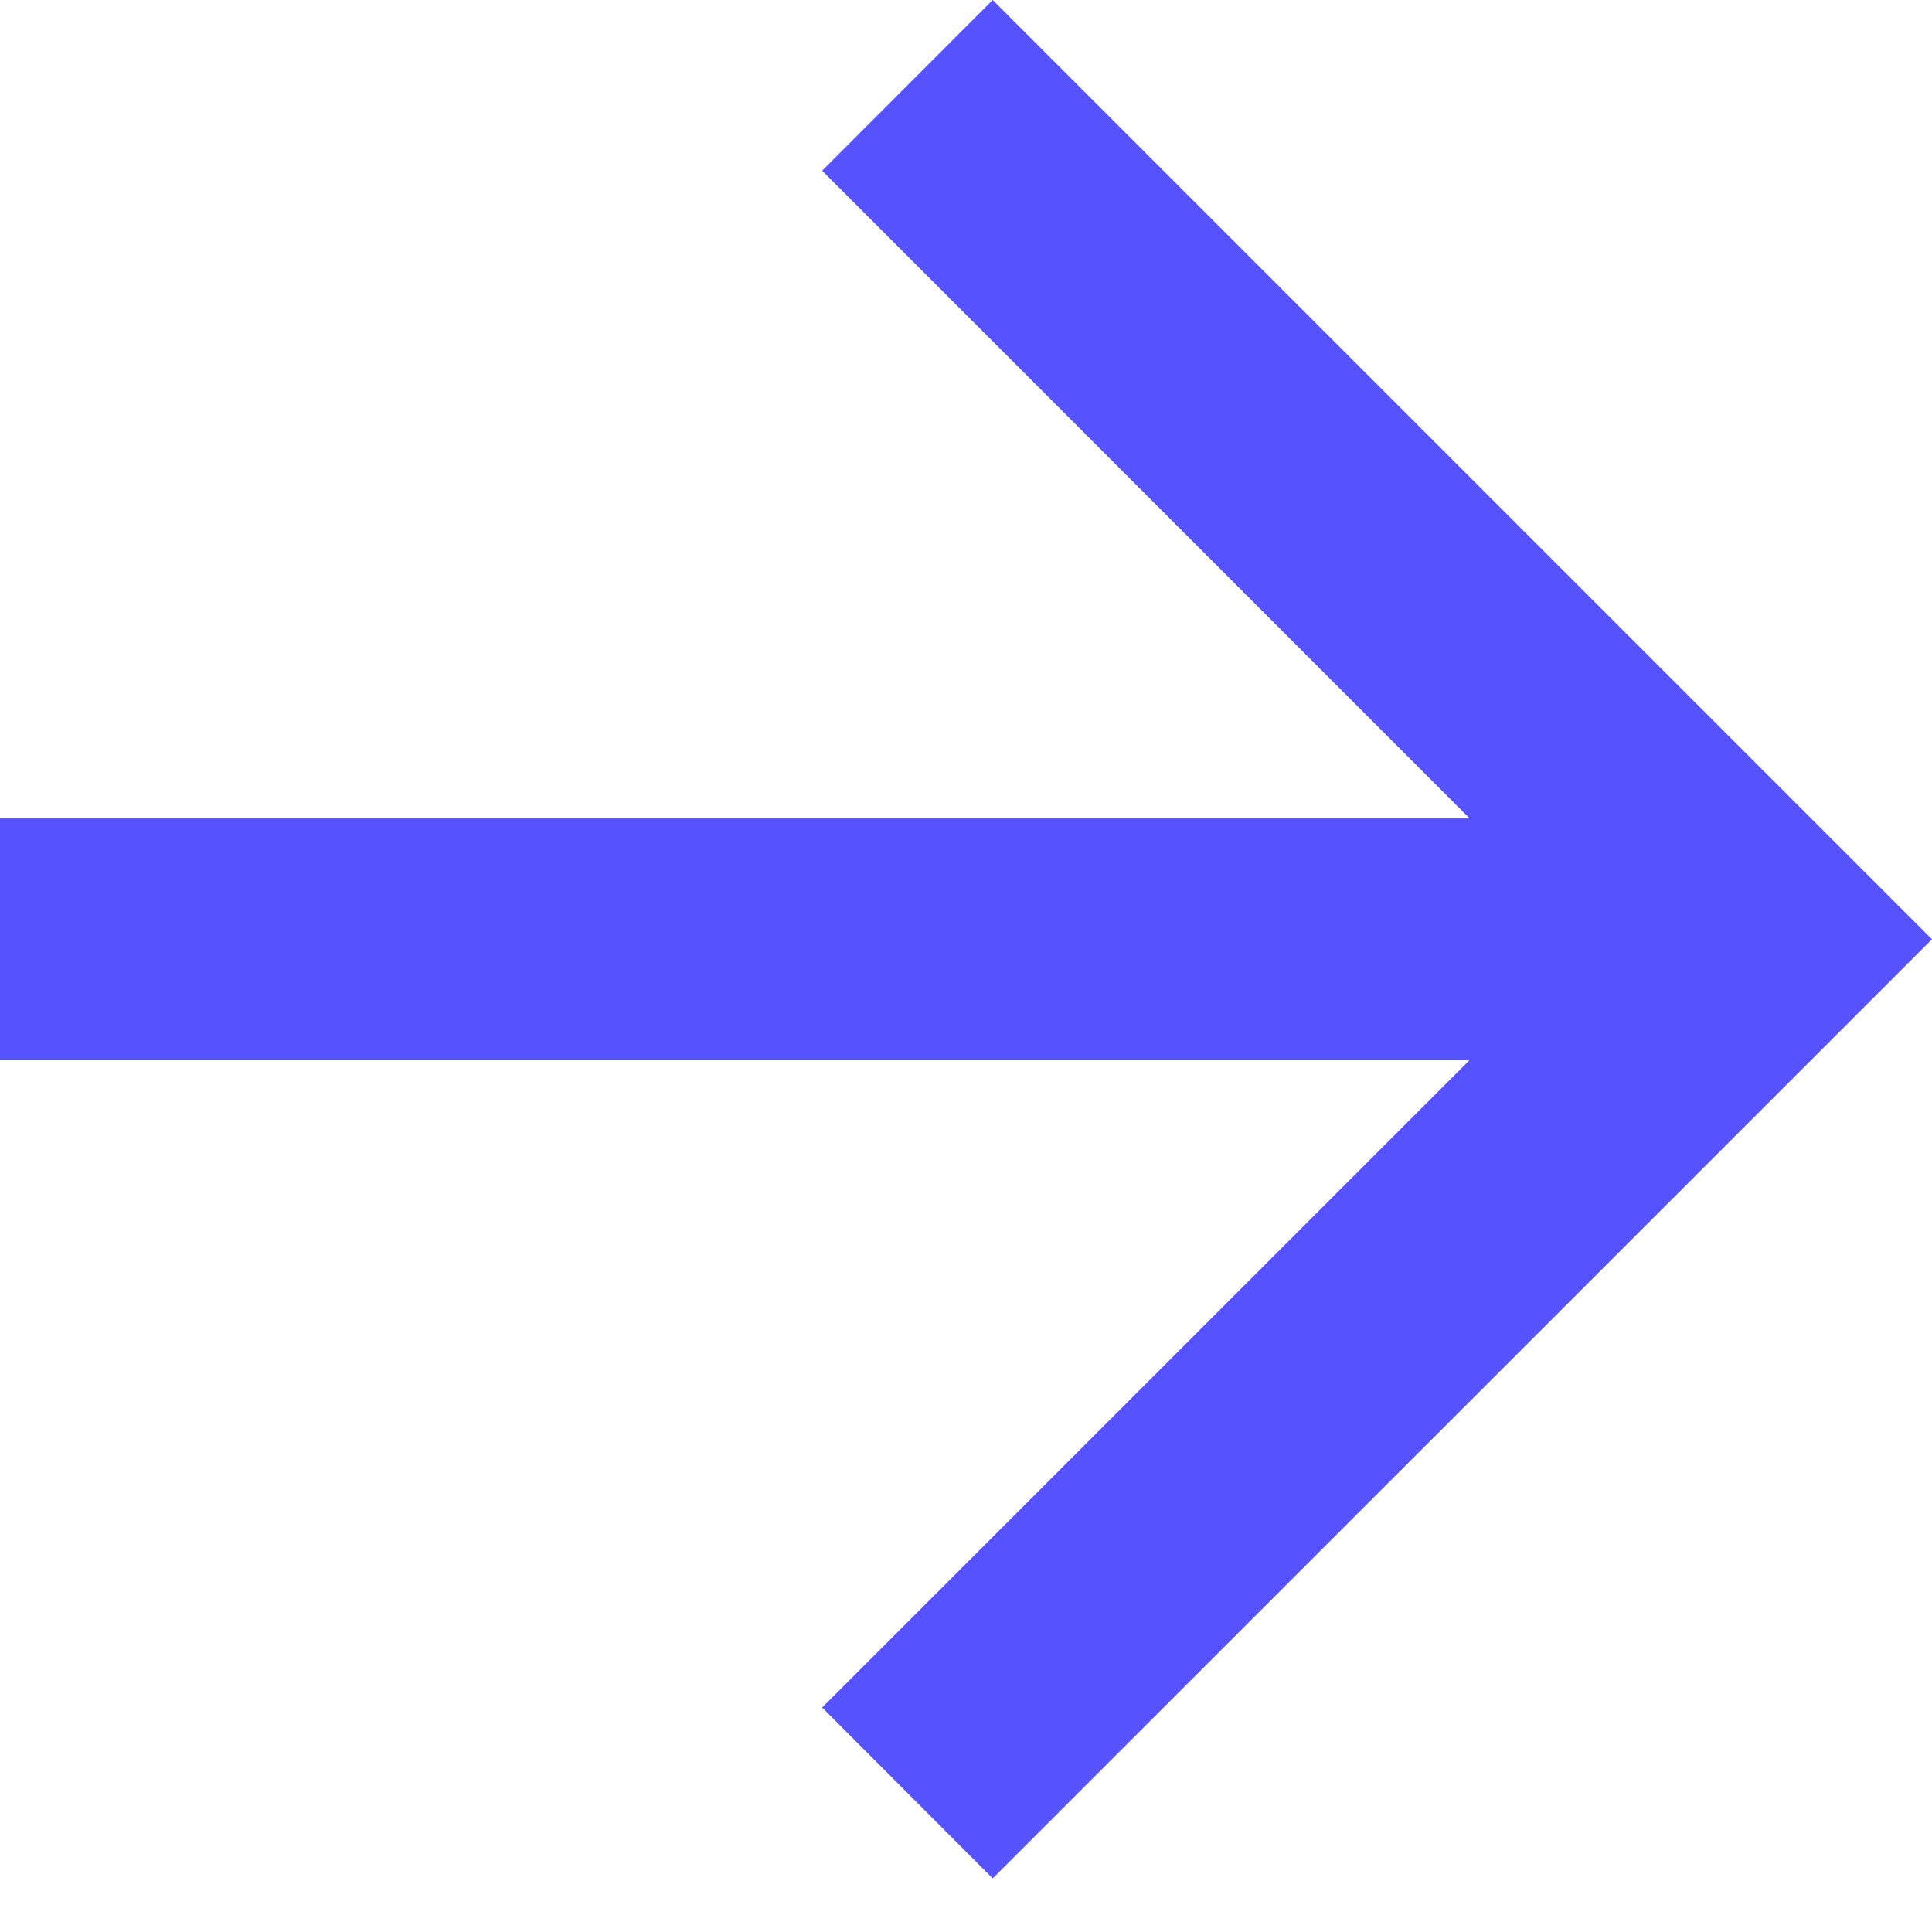
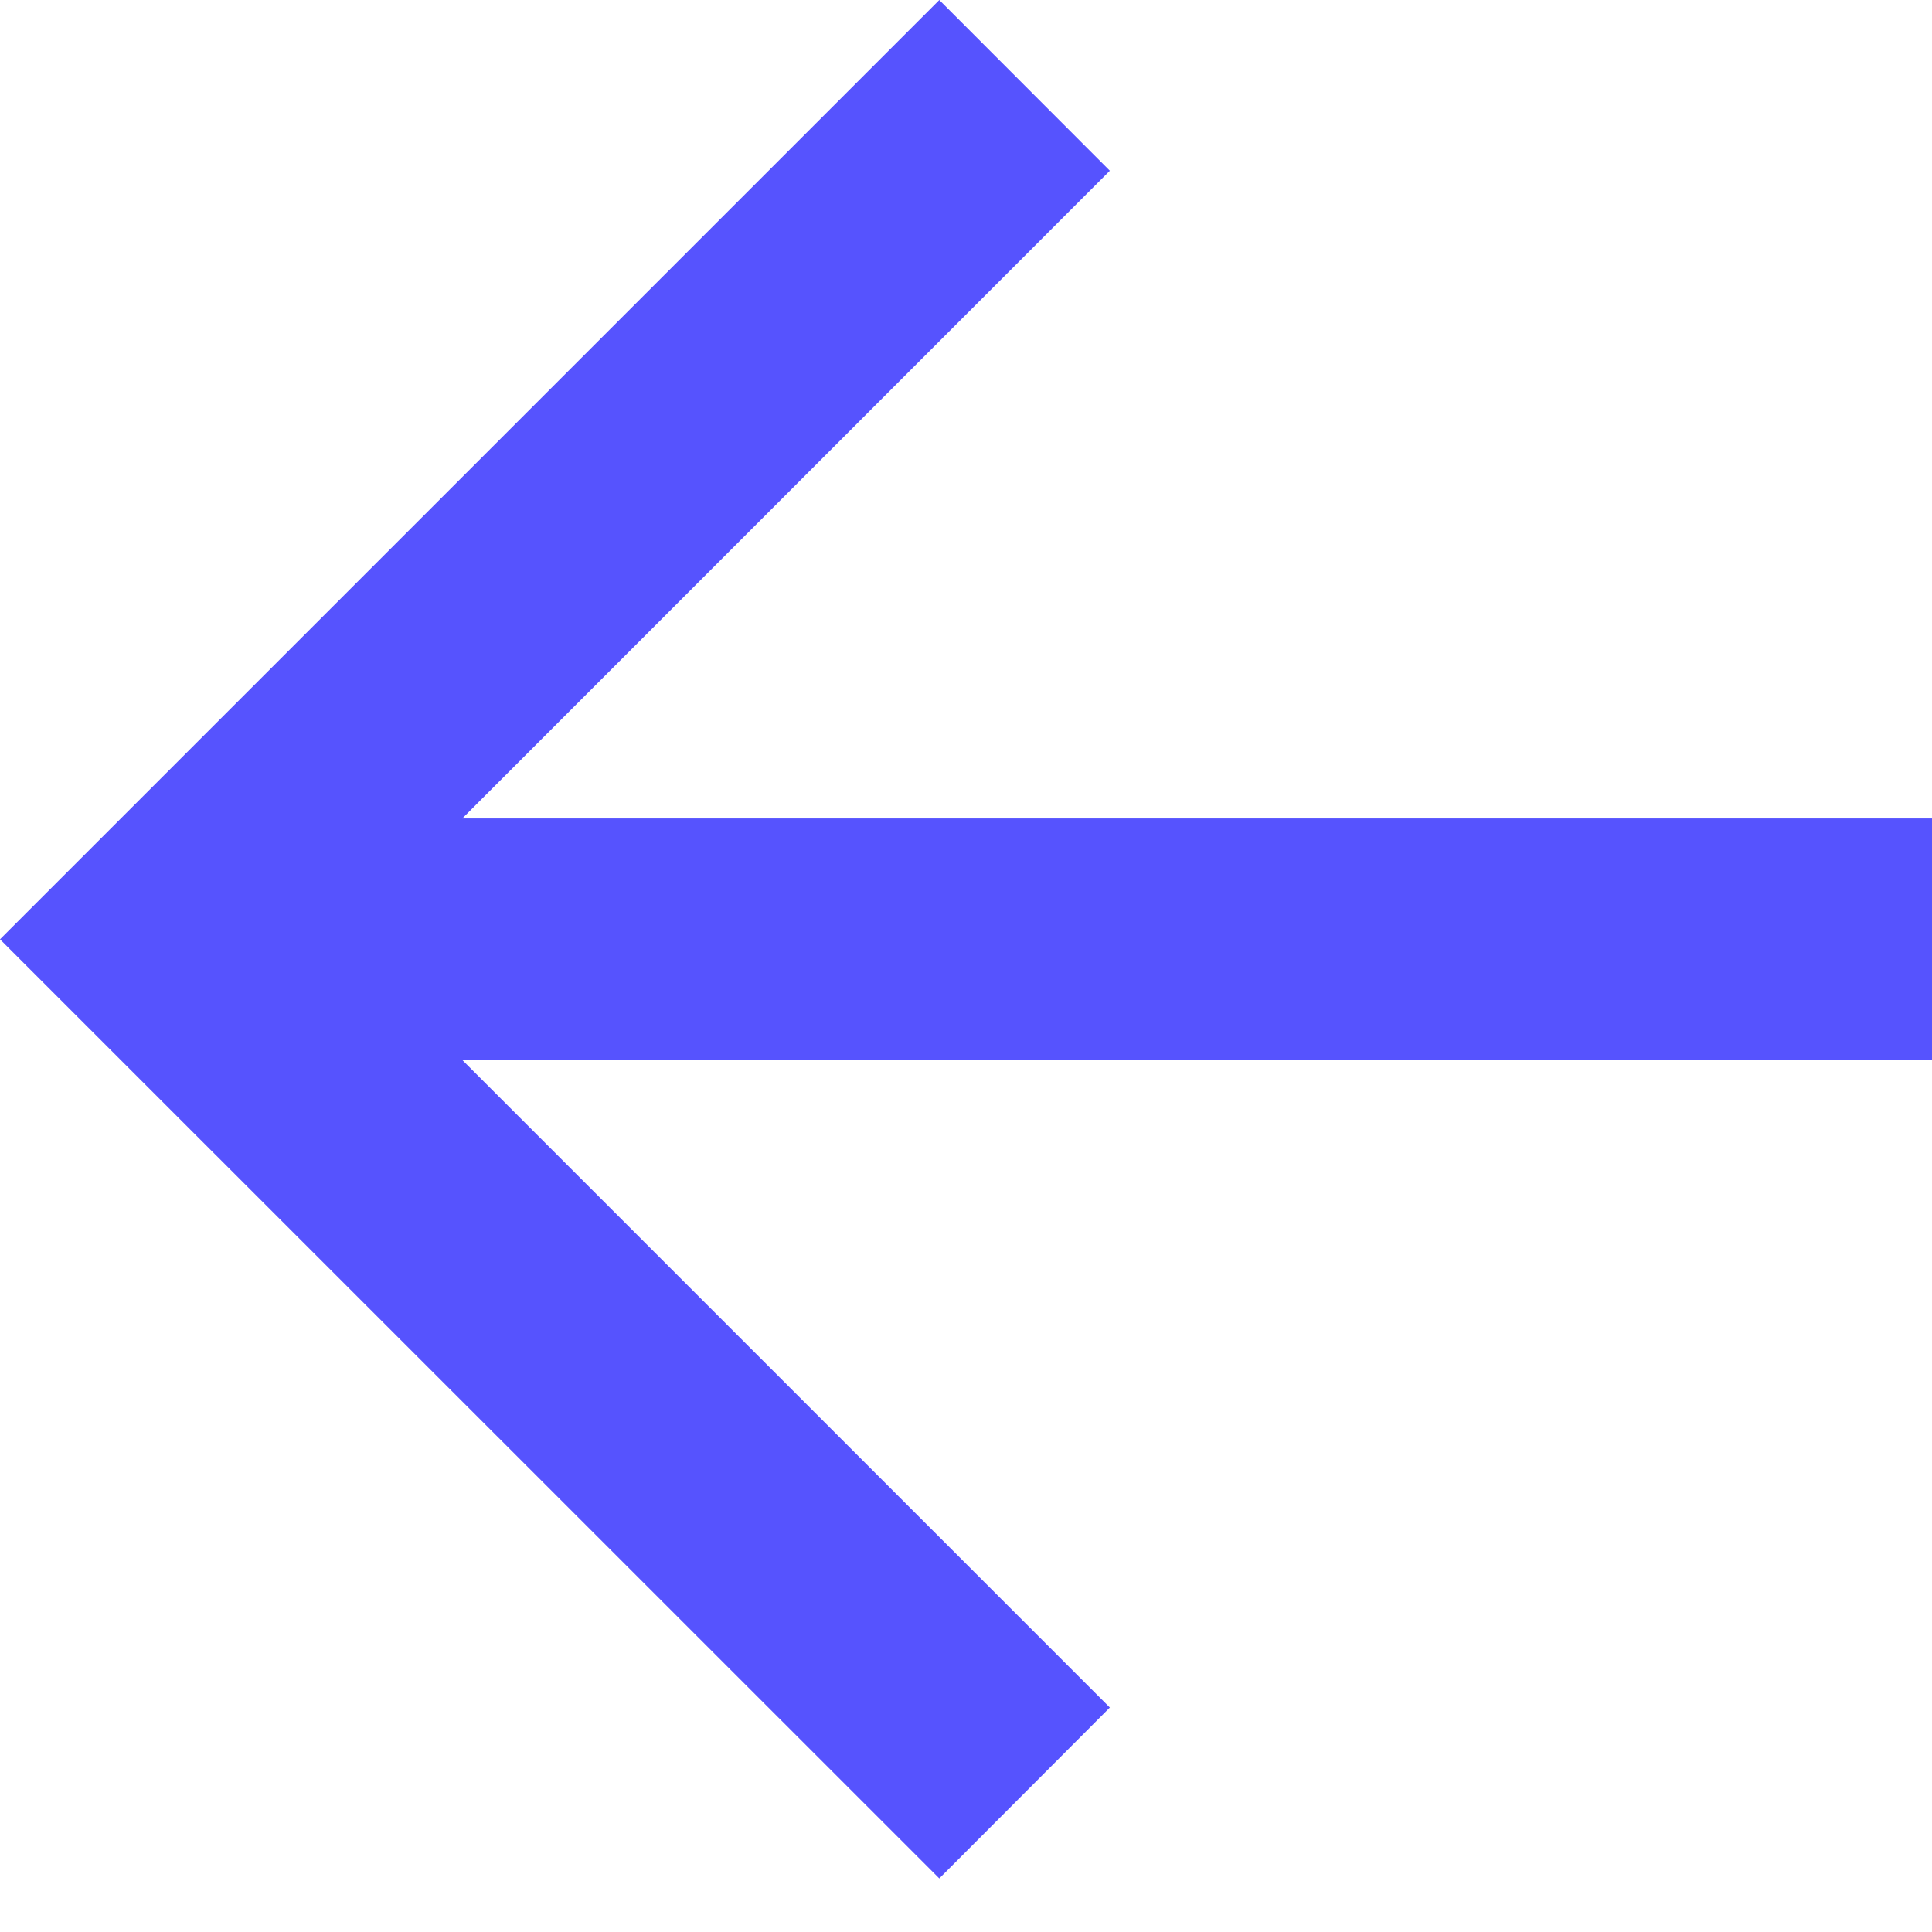
<svg xmlns="http://www.w3.org/2000/svg" width="11" height="11" viewBox="0 0 11 11" fill="none">
-   <path d="M8.368 4.66L4.681 0.972L5.652 0L11 5.348L5.652 10.695L4.681 9.722L8.368 6.035H0V4.66H8.368Z" fill="#5653FE" />
+   <path d="M2.632 4.66L6.319 0.972L5.348 0L0 5.348L5.348 10.695L6.319 9.722L2.632 6.035H11V4.66H2.632Z" fill="#5653FE" />
</svg>
